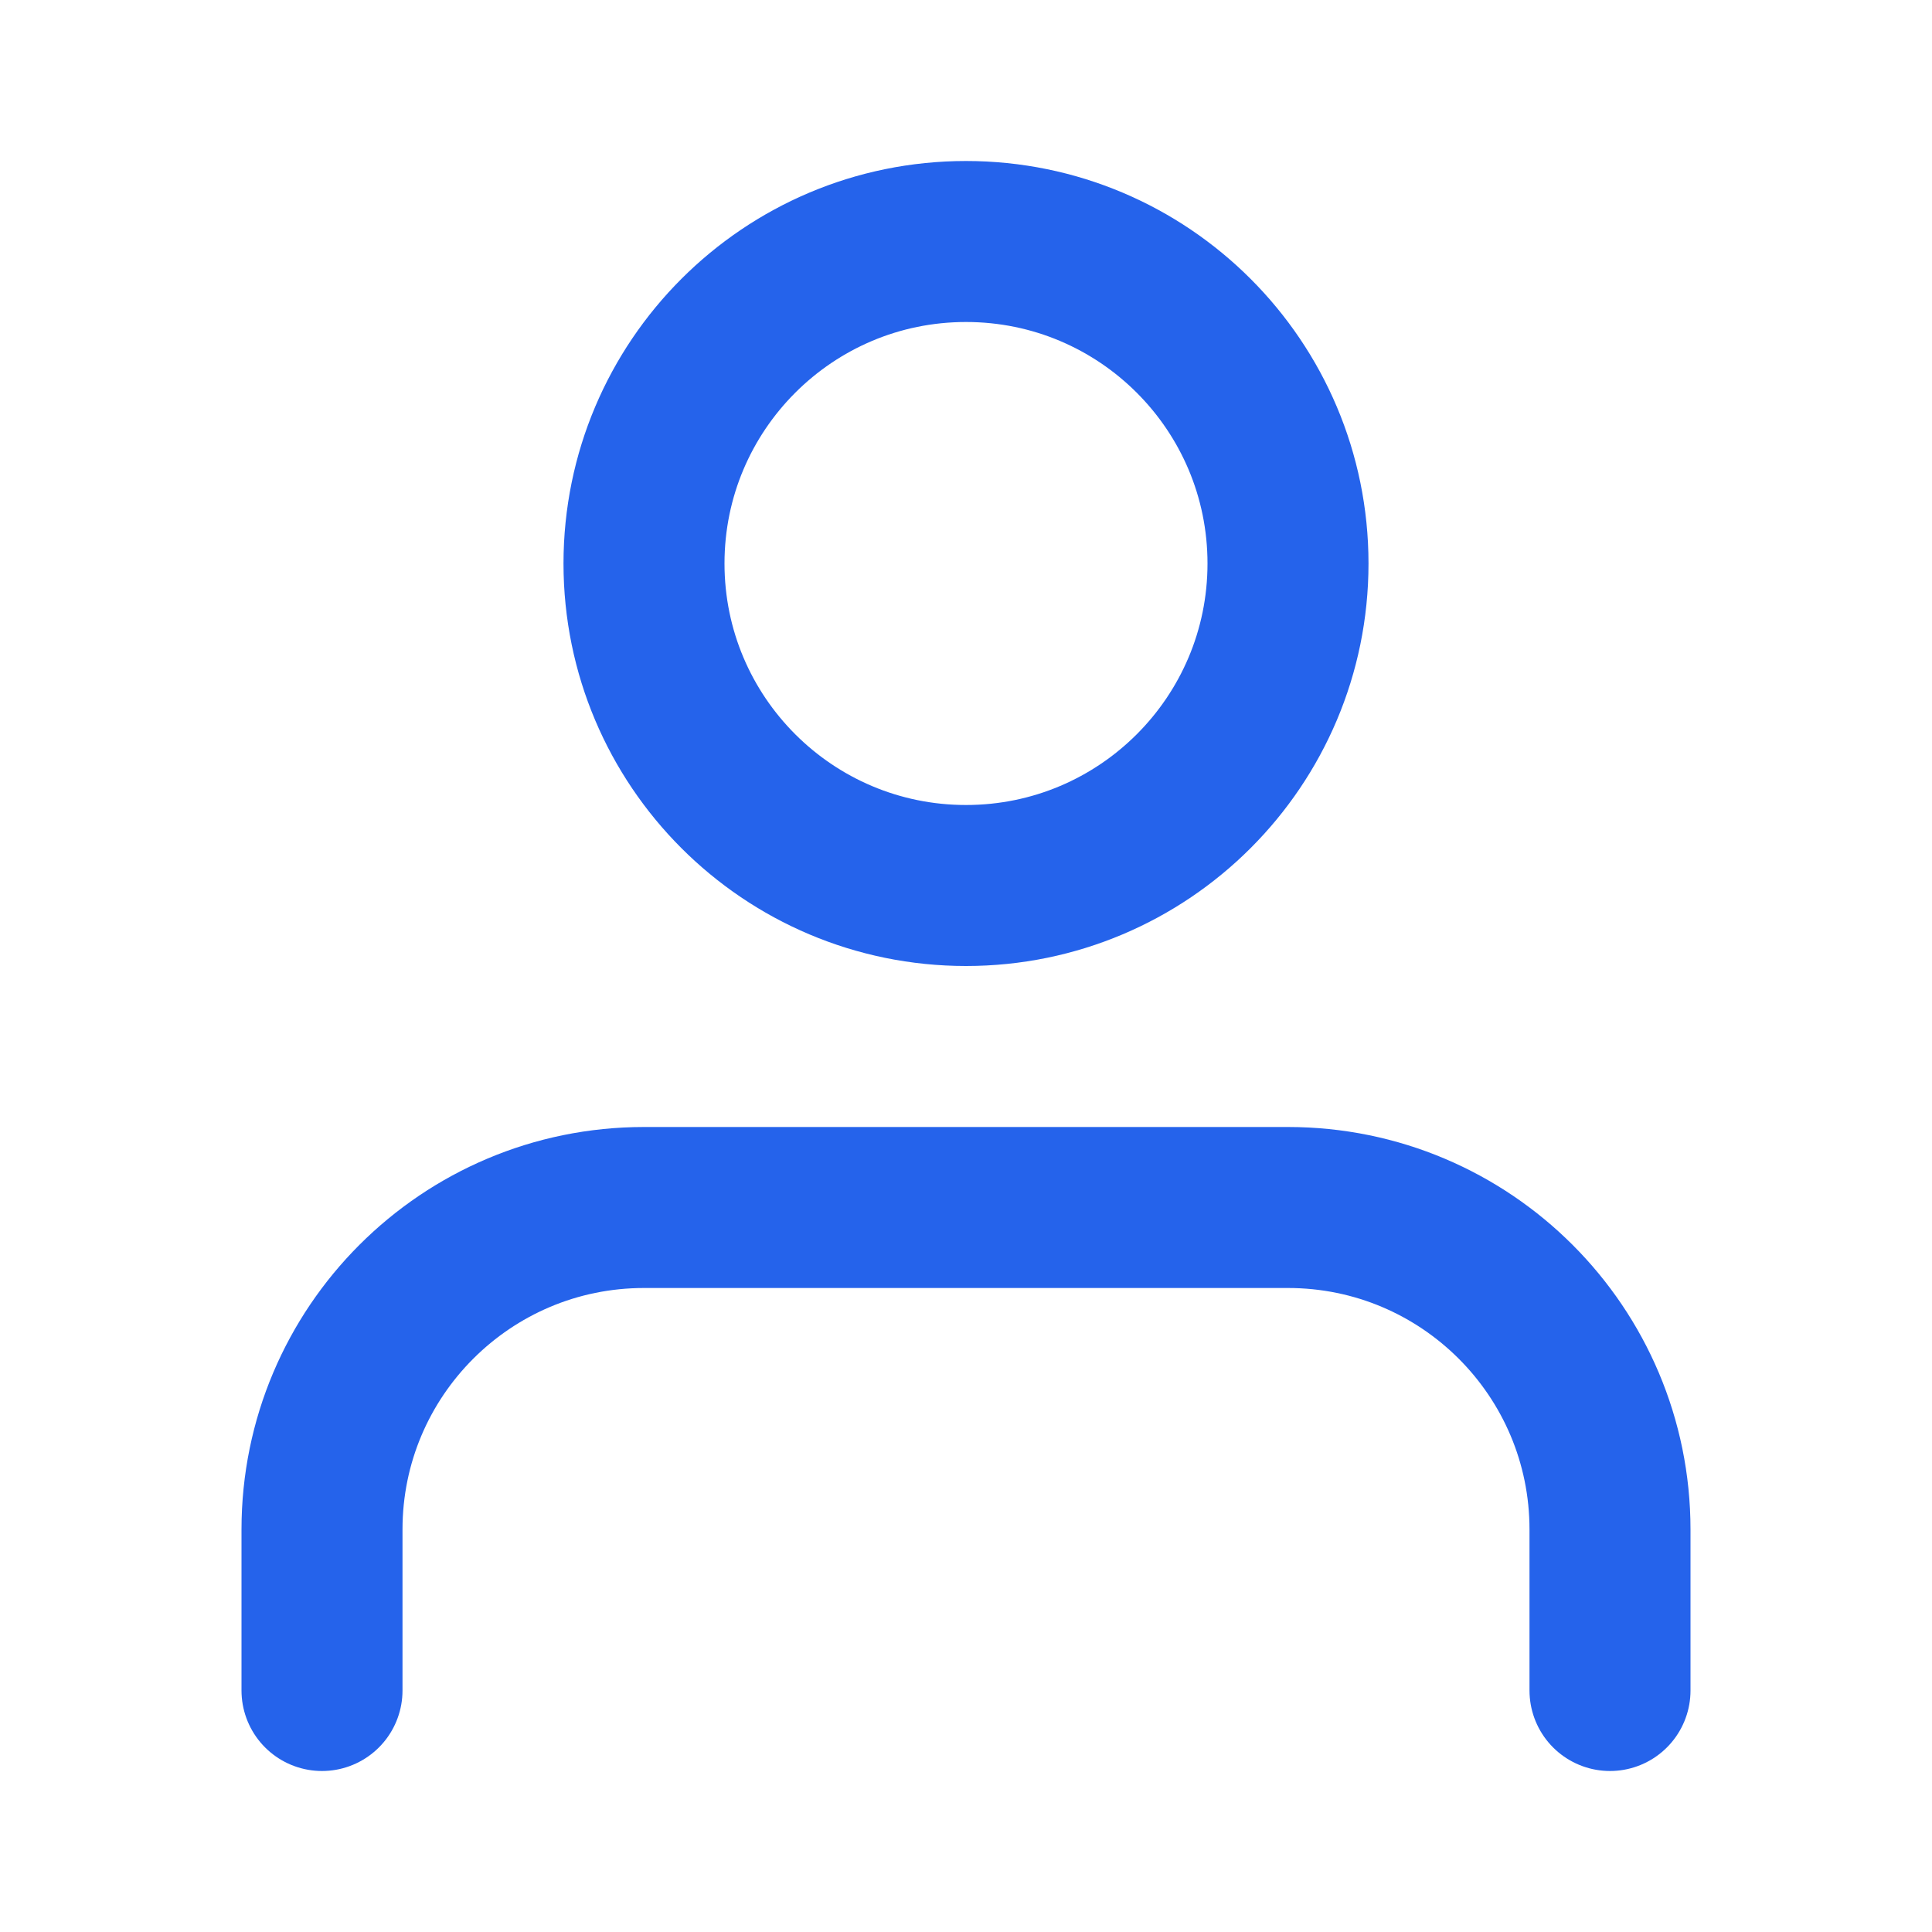
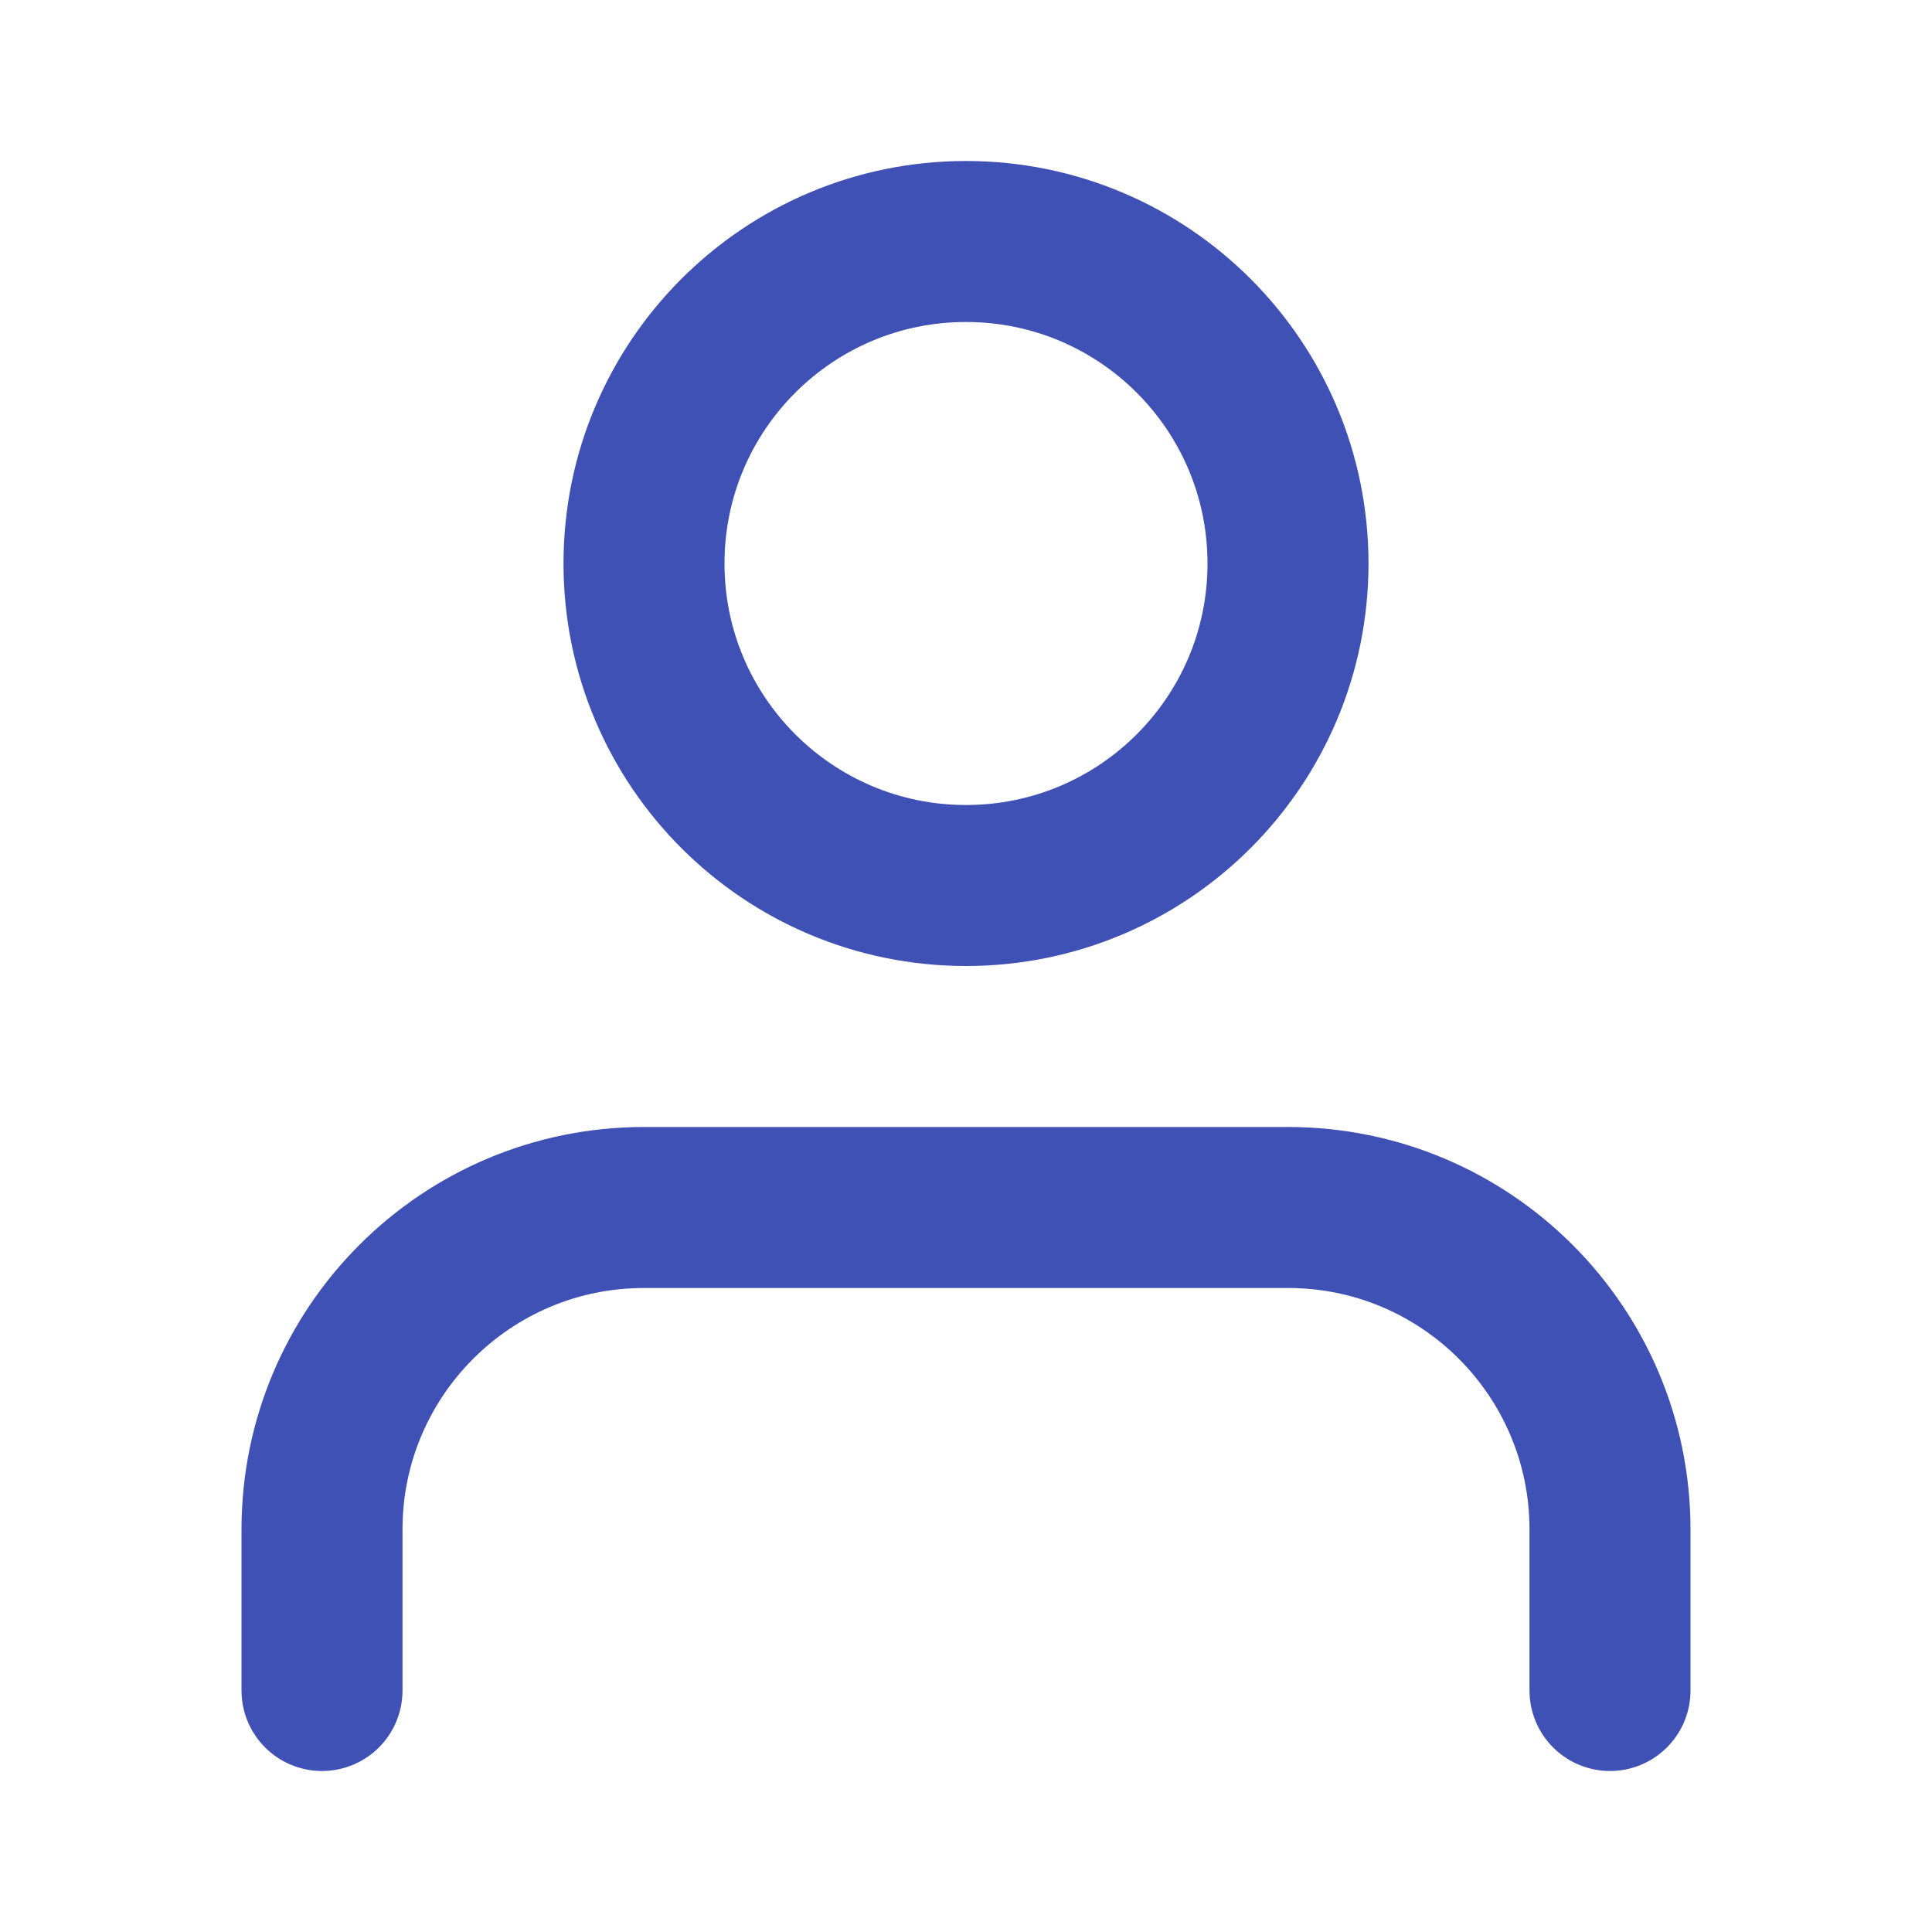
- <svg xmlns="http://www.w3.org/2000/svg" viewBox="0 0 24 24" fill="none" stroke="#2563eb" stroke-width="2" stroke-linecap="round" stroke-linejoin="round">
+ <svg xmlns="http://www.w3.org/2000/svg" viewBox="0 0 24 24" fill="none" stroke="#3F51B5" stroke-width="2" stroke-linecap="round" stroke-linejoin="round">
  <path d="M20 21v-2a4 4 0 0 0-4-4H8a4 4 0 0 0-4 4v2" />
  <circle cx="12" cy="7" r="4" />
</svg>
